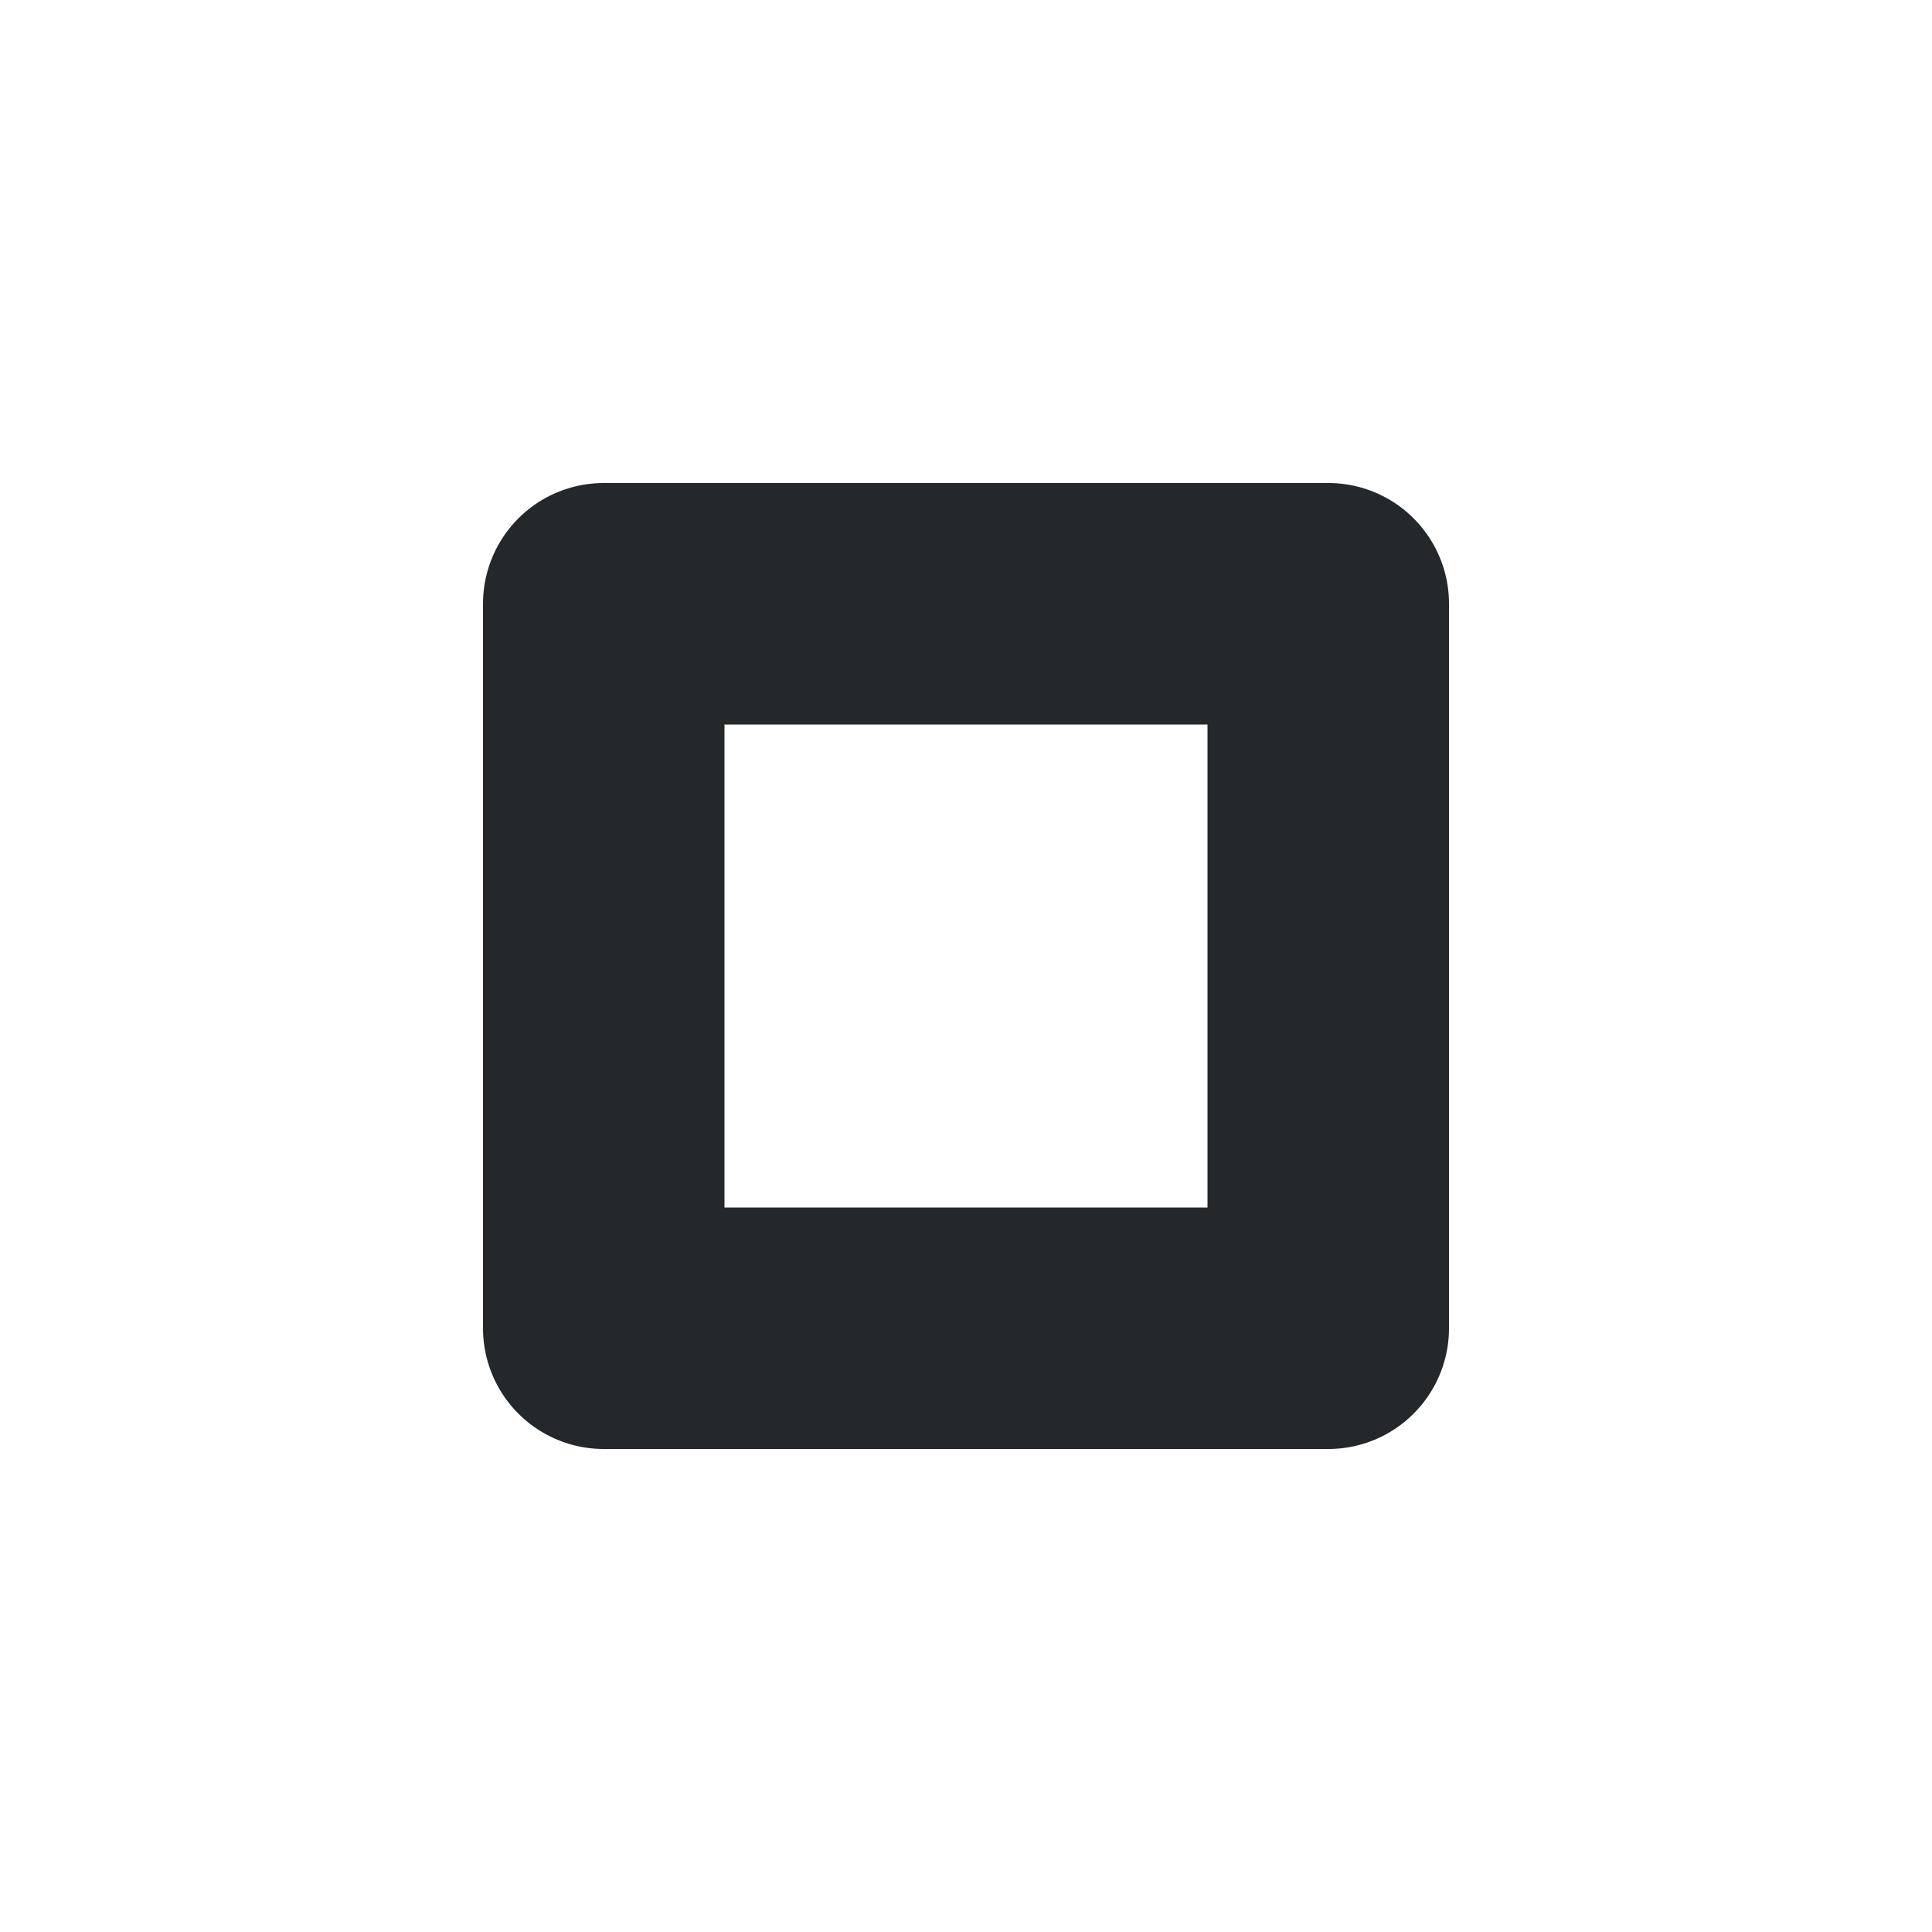
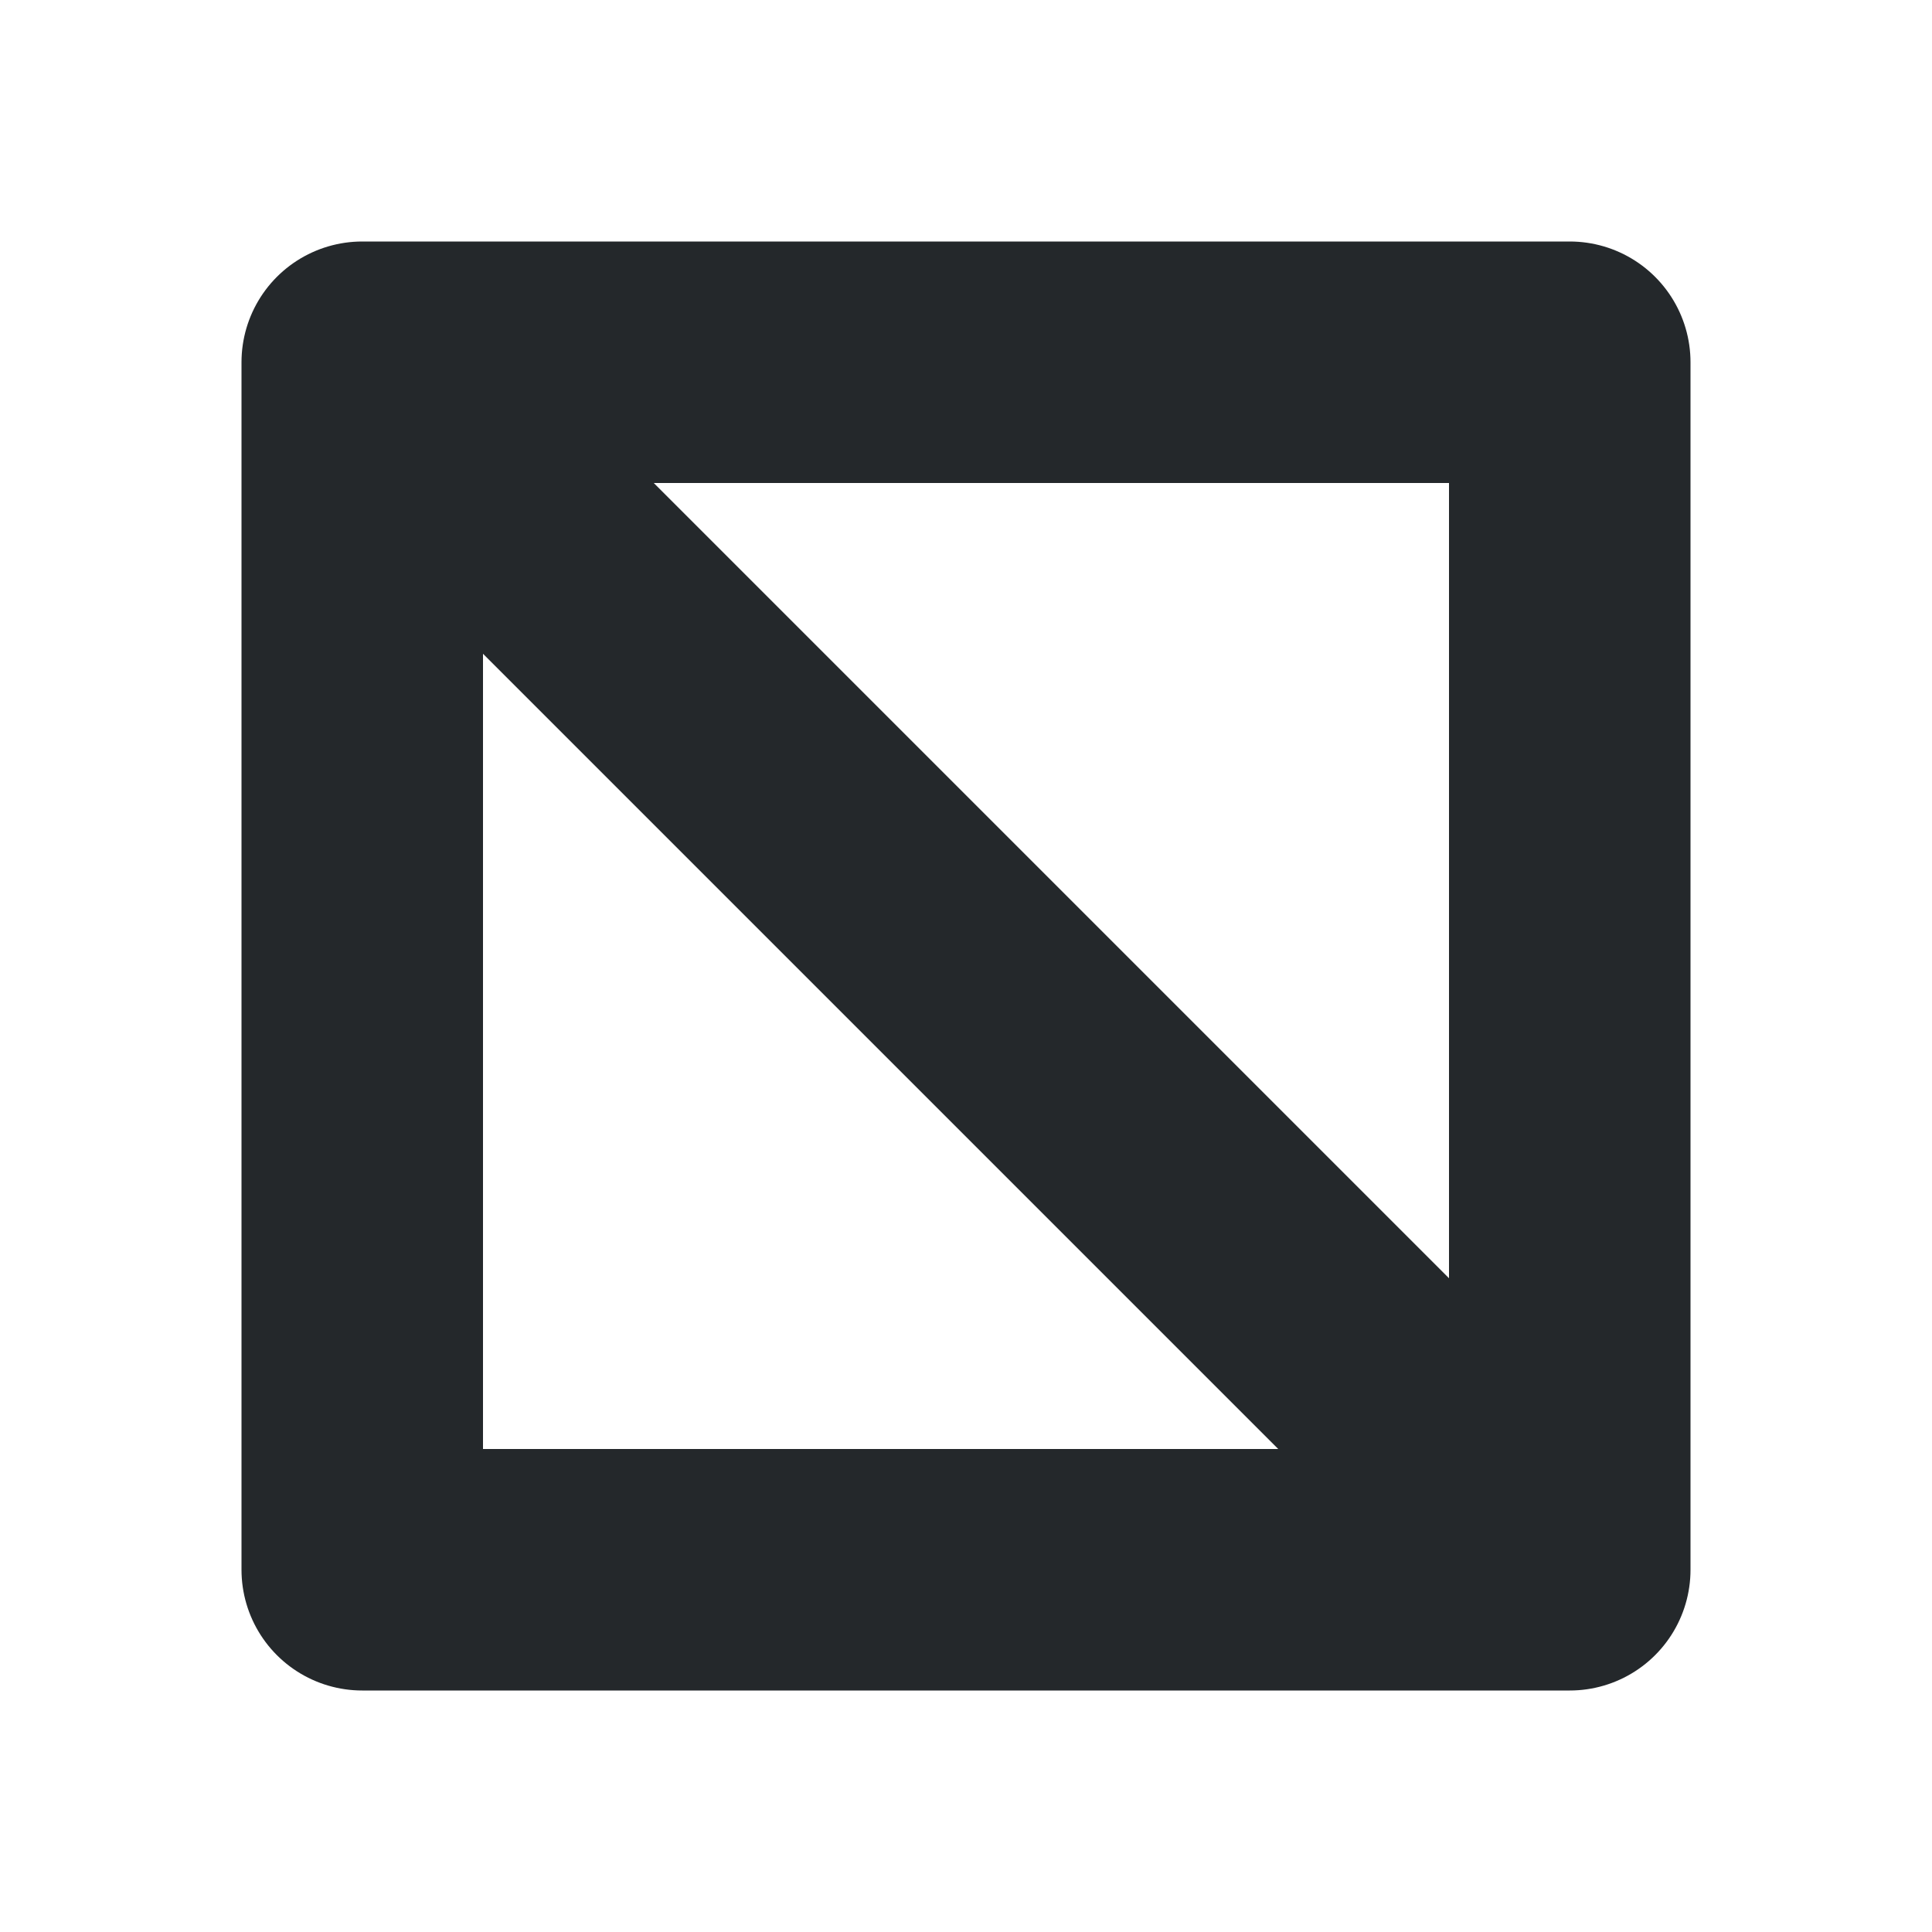
<svg xmlns="http://www.w3.org/2000/svg" width="16" height="16" viewBox="0 0 16 16" fill="none">
-   <rect x="5" y="5" width="6" height="6" stroke="#24282B" stroke-width="2" stroke-linecap="round" stroke-linejoin="round" />
+   <path d="M3 3H13V13M3 3V13H13M3 3L13 13" stroke="#24282B" stroke-width="2" stroke-linecap="round" stroke-linejoin="round" />
</svg>
